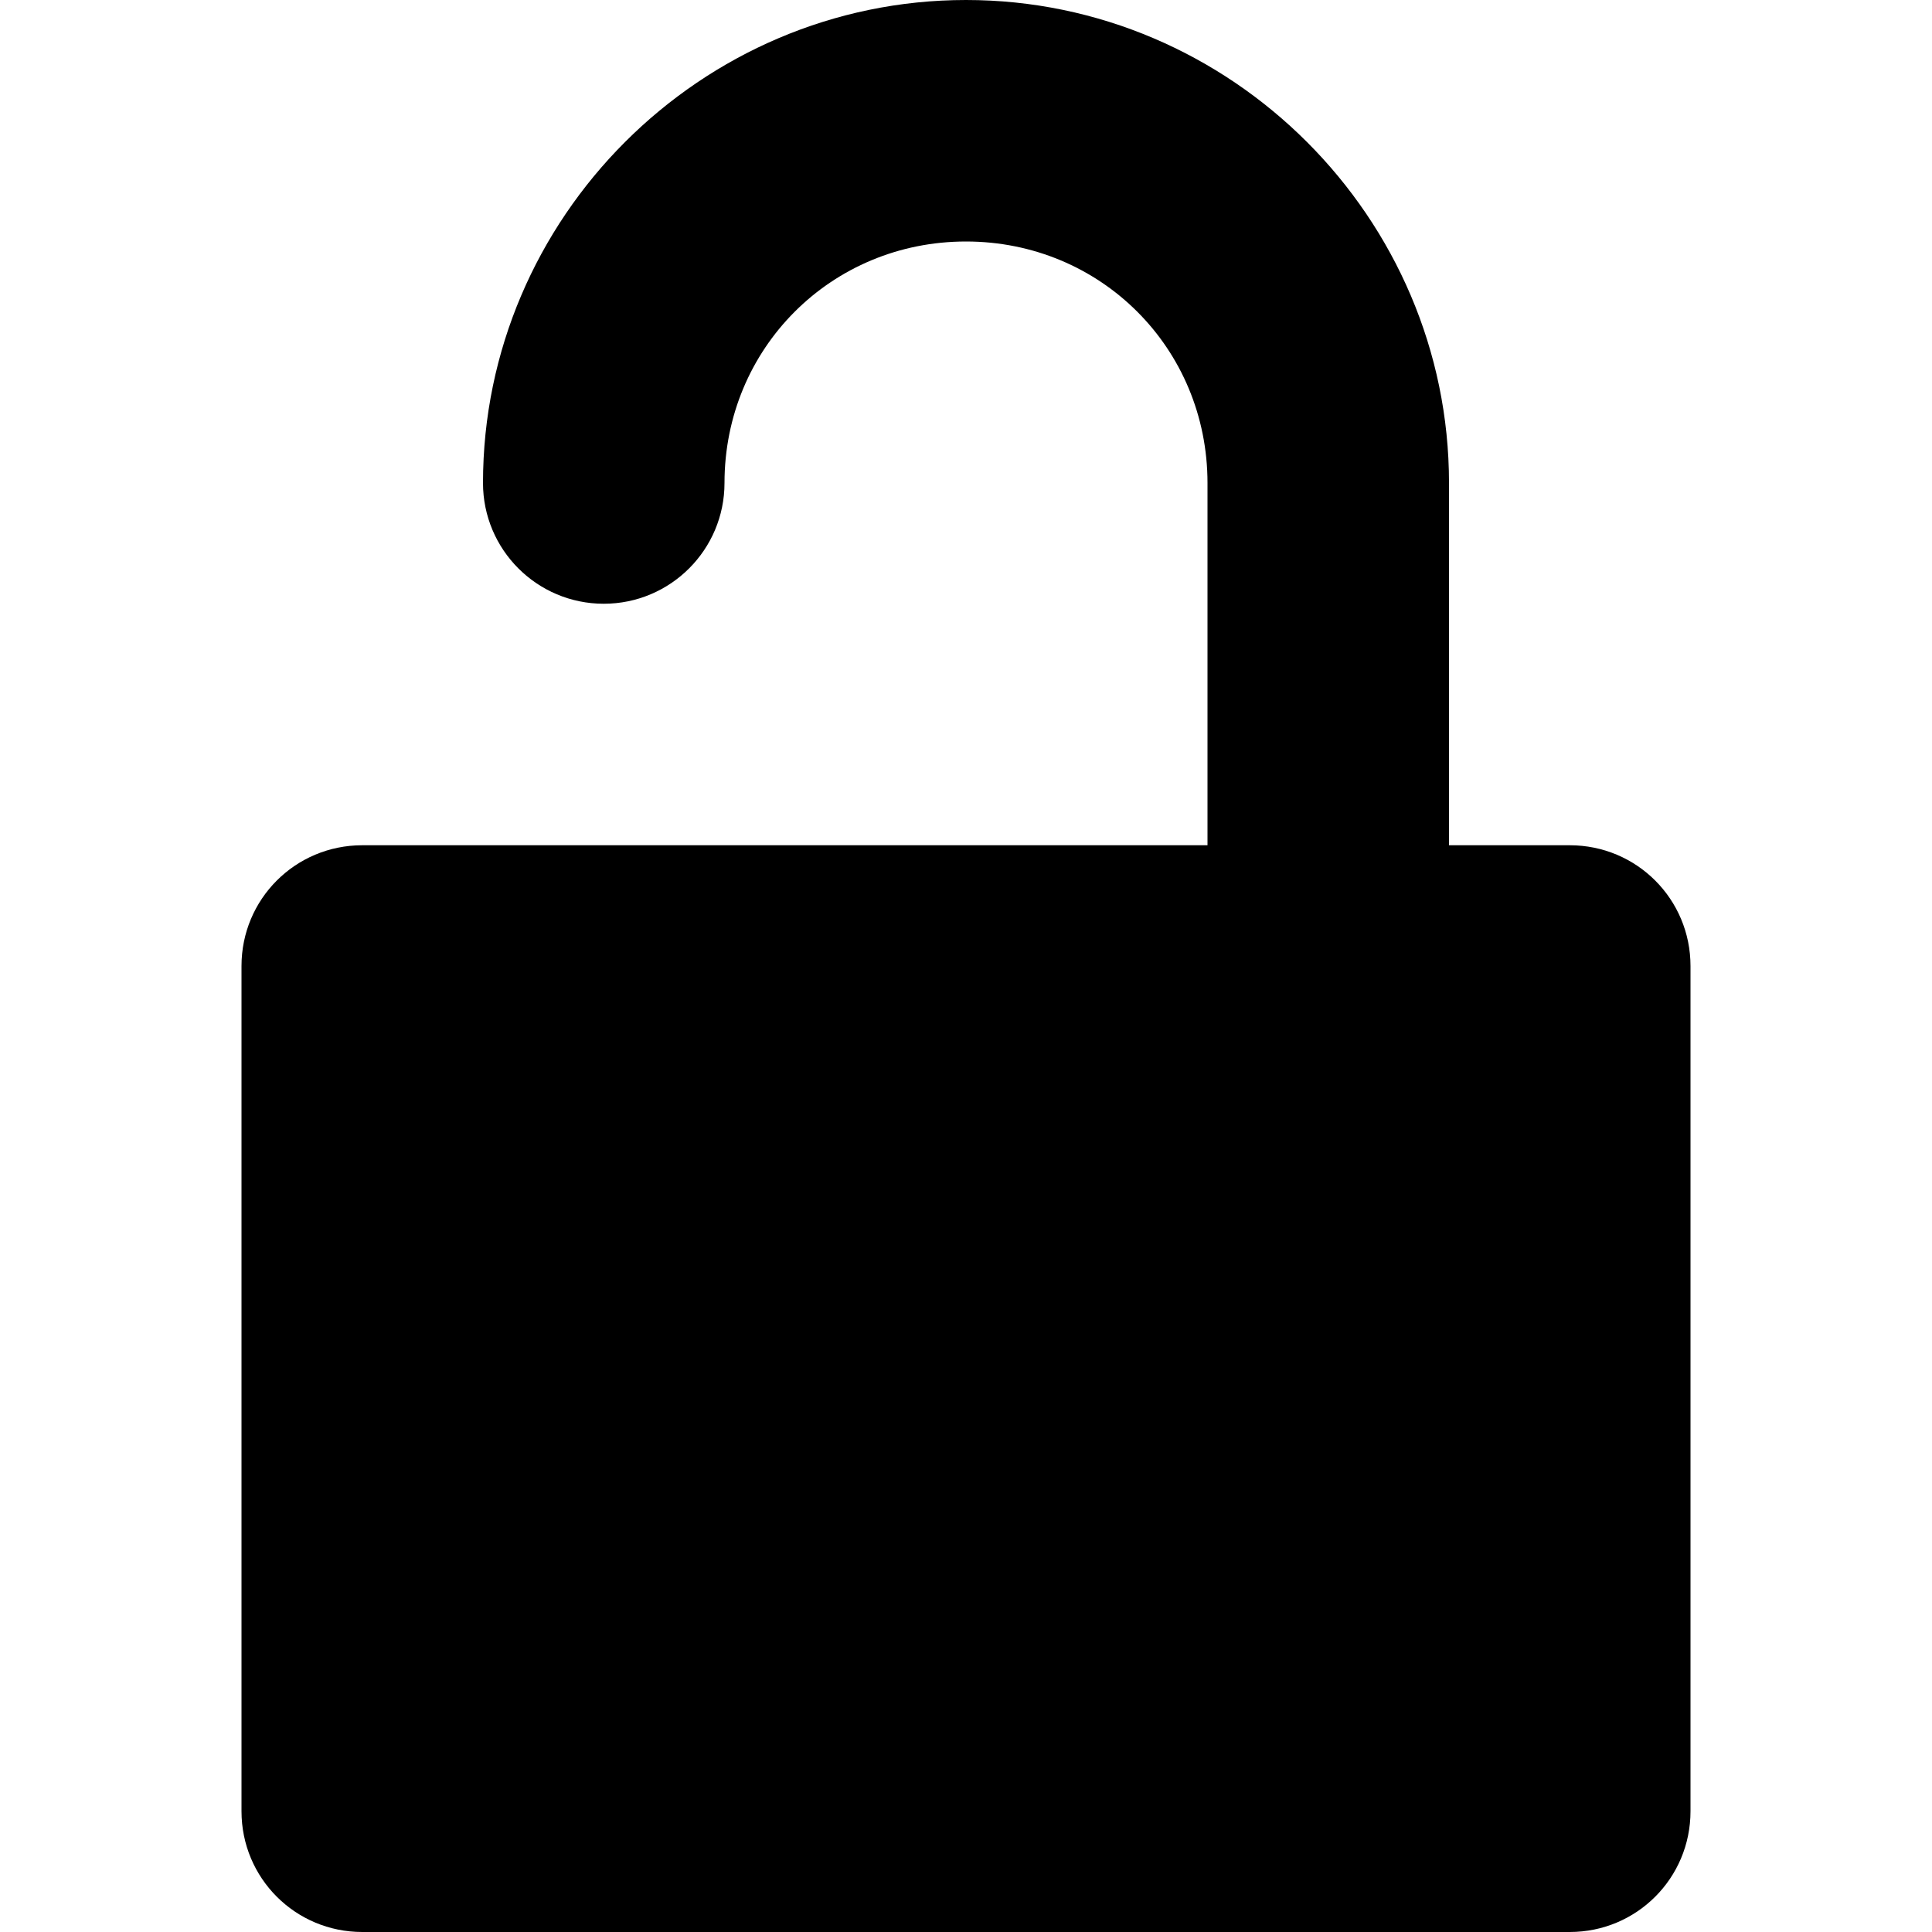
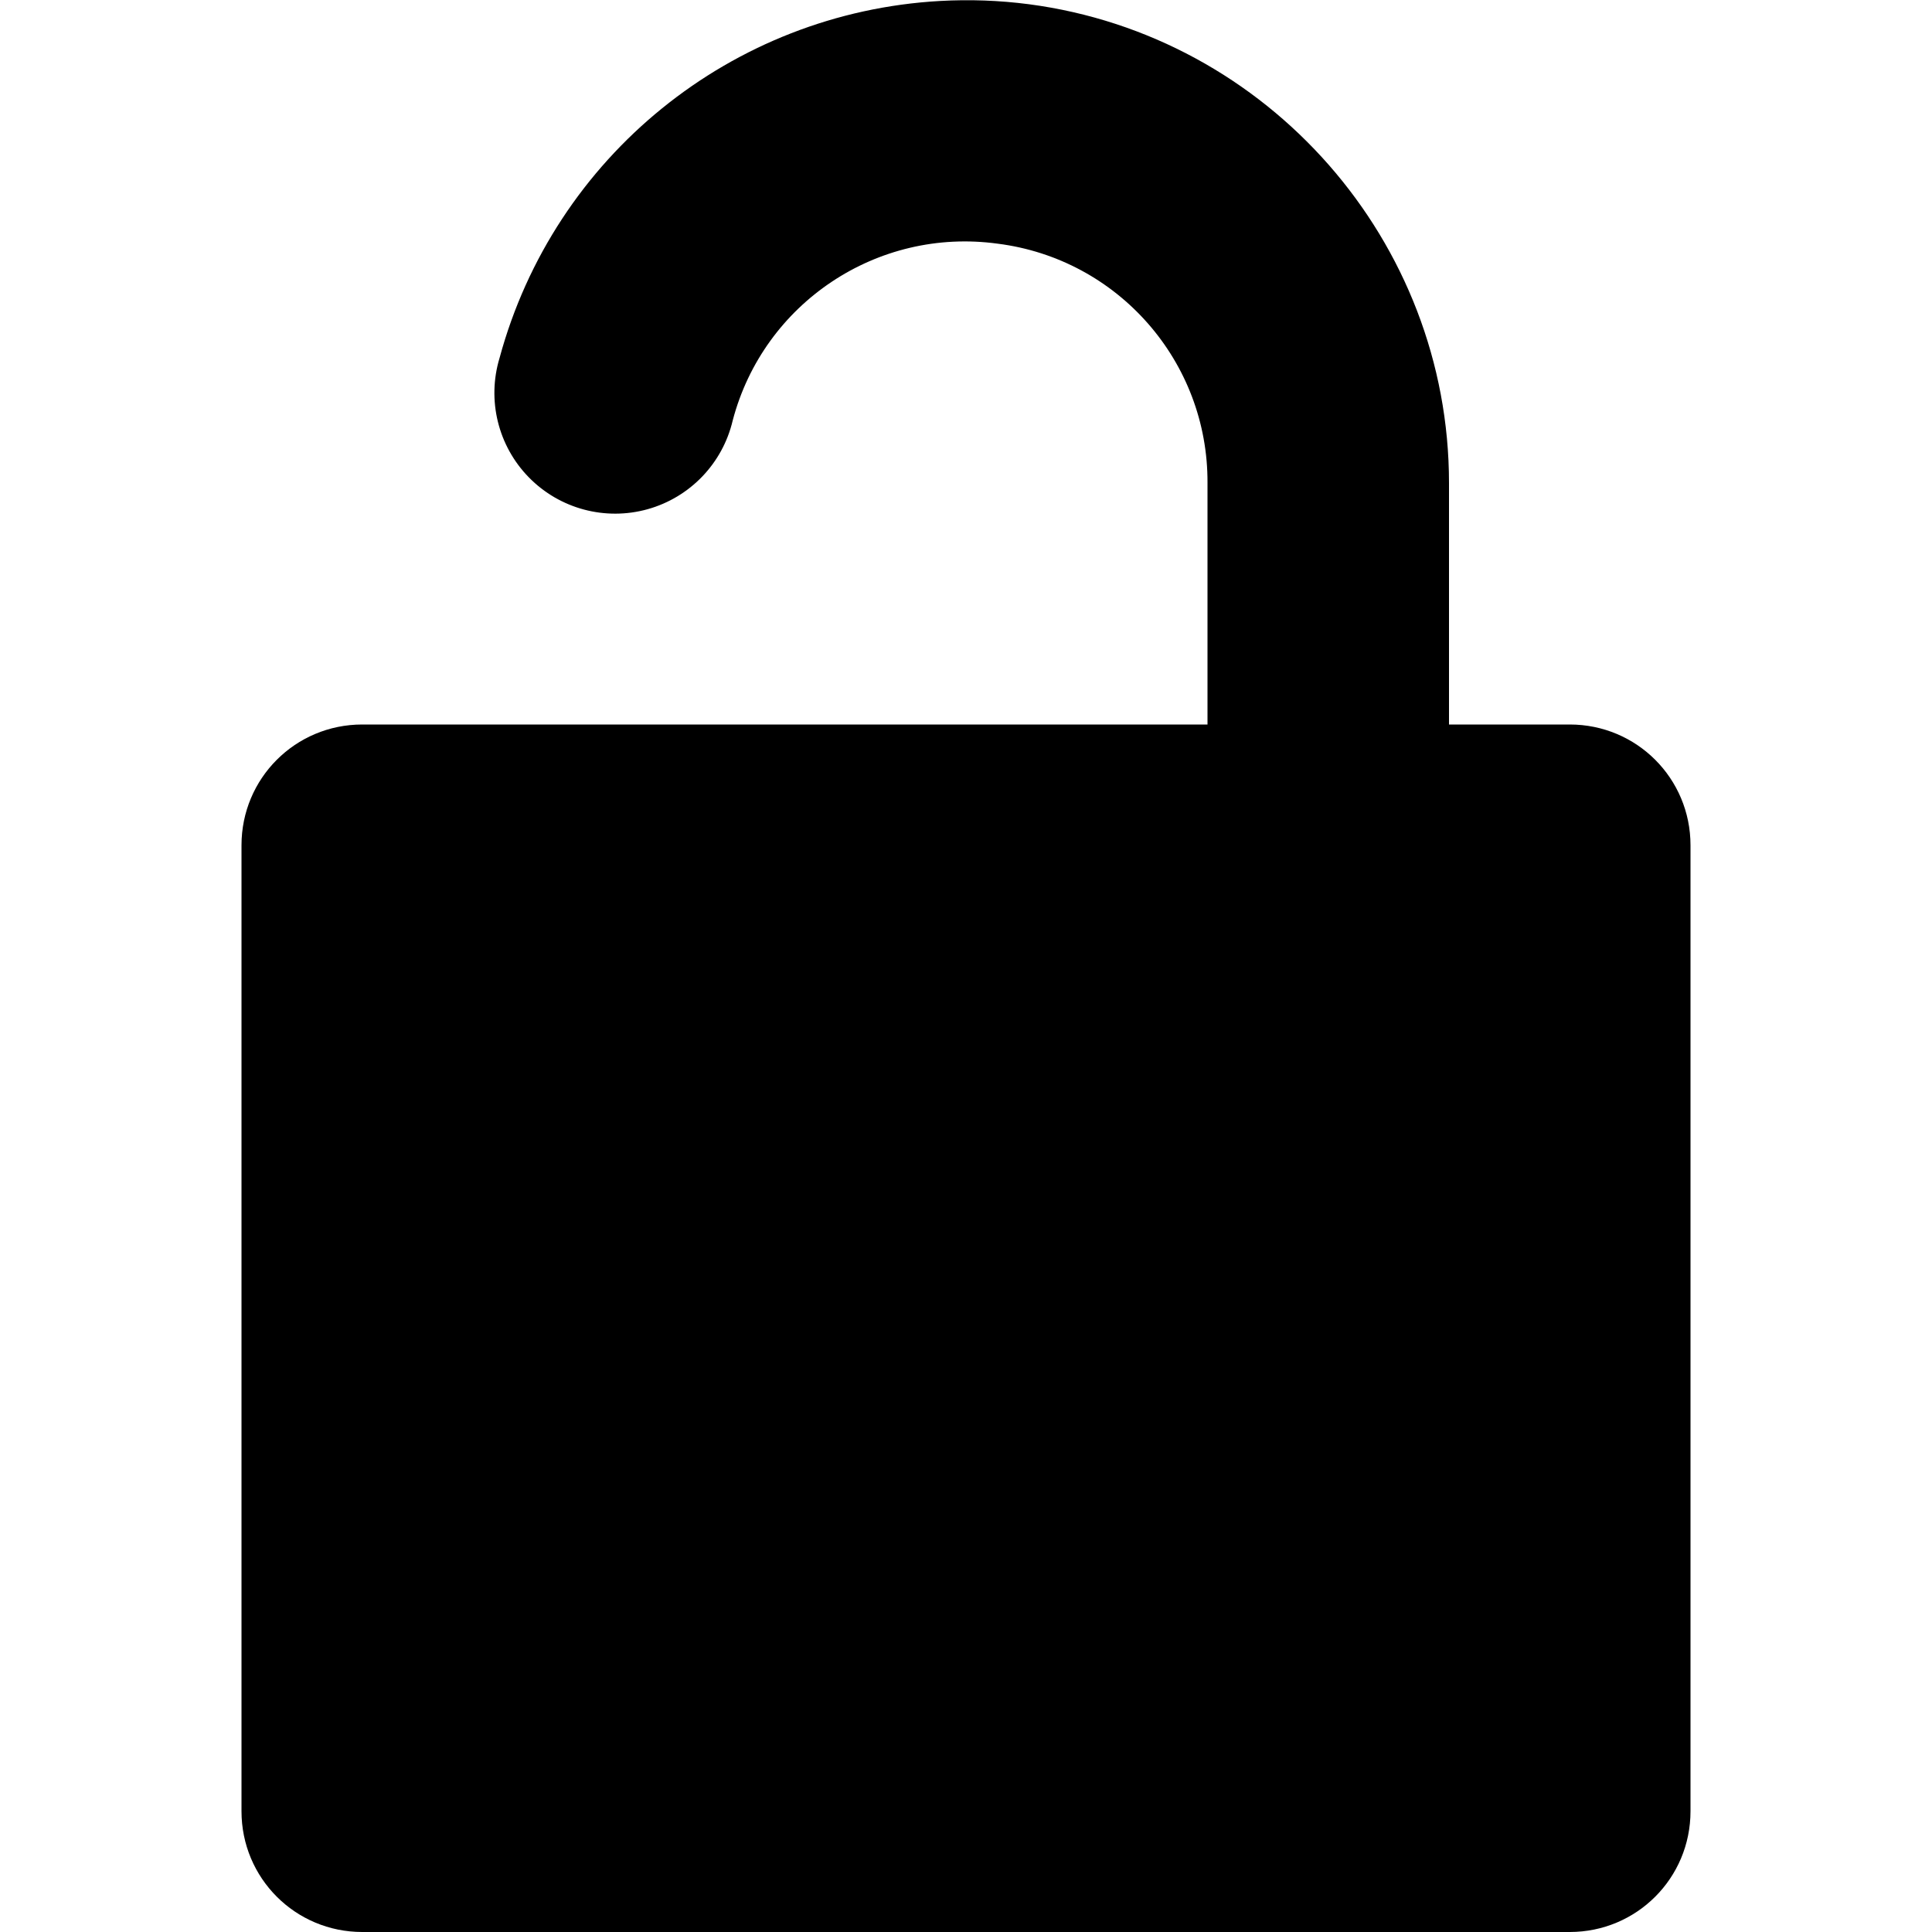
<svg xmlns="http://www.w3.org/2000/svg" width="16" height="16">
-   <path d="M8 0C5.803 0 4 1.803 4 4a1 1 0 1 0 2 0c0-1.116.884-2 2-2s2 .884 2 2v3H3c-.554 0-1 .446-1 1v7c0 .554.446 1 1 1h10c.554 0 1-.446 1-1V8c0-.554-.446-1-1-1h-1V4c0-2.197-1.803-4-4-4z" />
+   <path d="M7.785.008a4.012 4.012 0 0 0-3.648 2.957 1 1 0 1 0 1.931.517 1.989 1.989 0 0 1 2.194-1.464A1.987 1.987 0 0 1 10 4v2H3c-.554 0-1 .446-1 1v8c0 .554.446 1 1 1h10c.554 0 1-.446 1-1V7c0-.554-.446-1-1-1h-1V4C12 2 10.504.296 8.521.035a3.976 3.976 0 0 0-.736-.027z" />
</svg>
